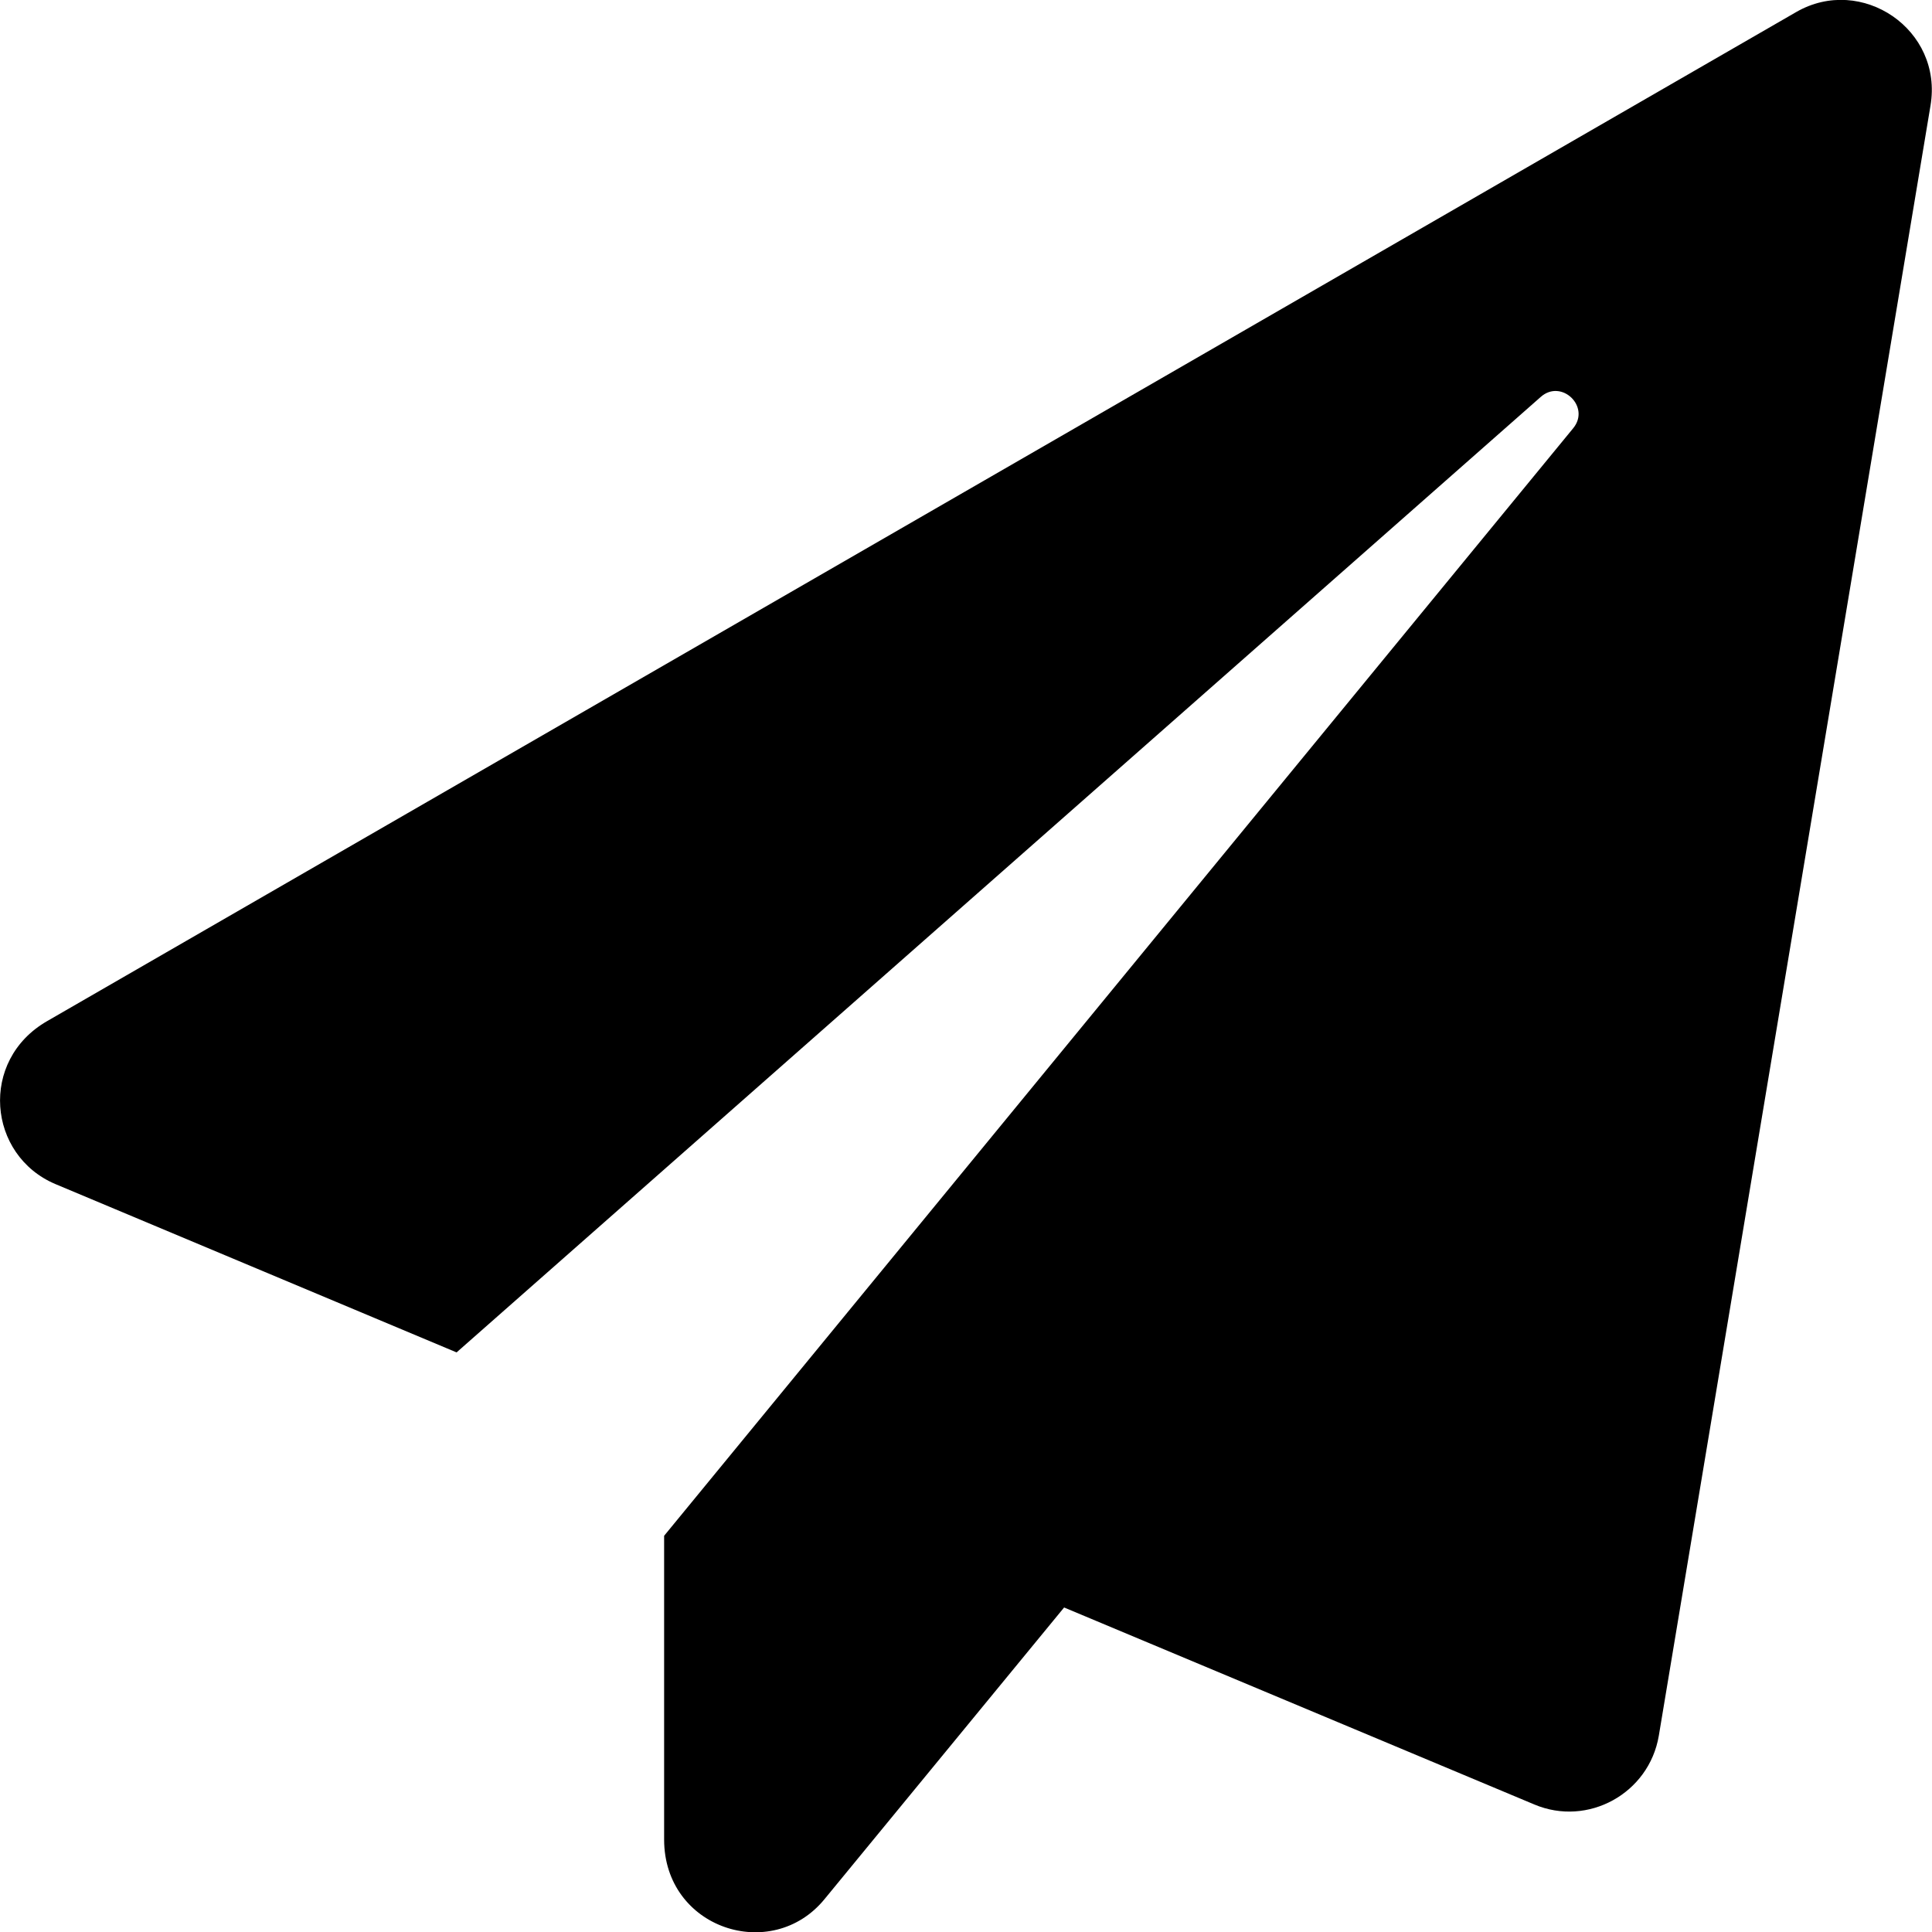
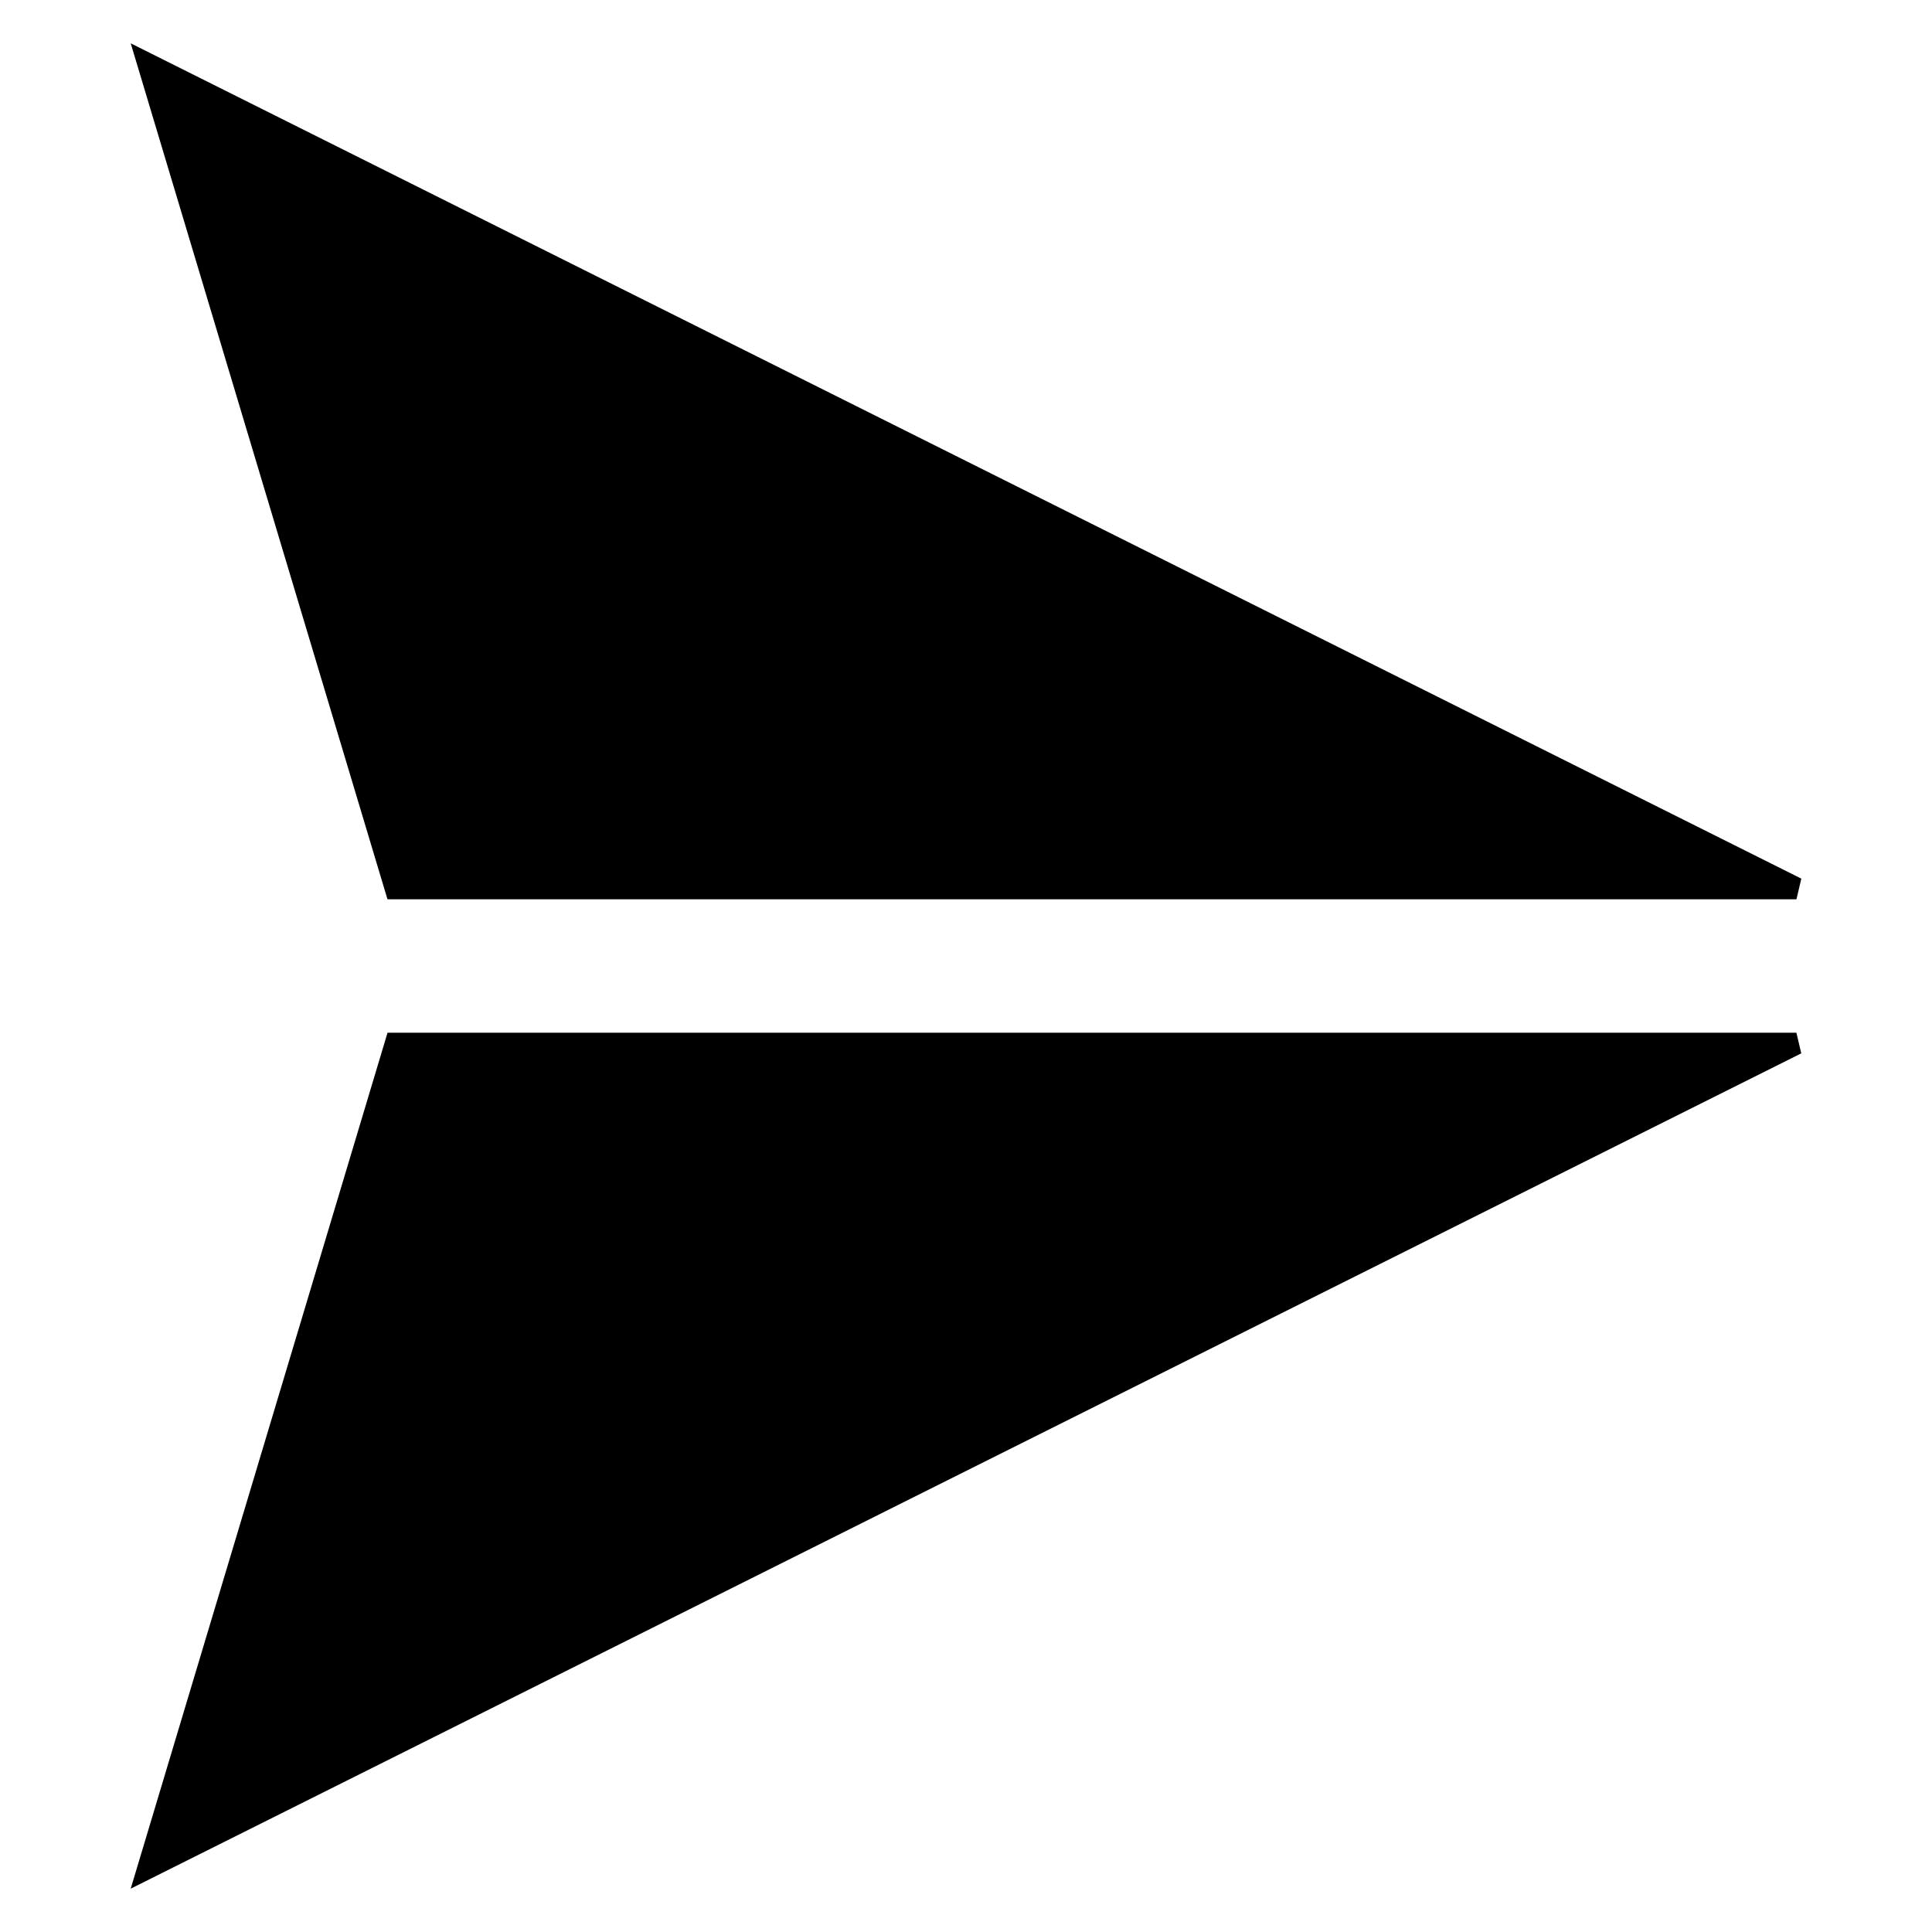
- <svg xmlns="http://www.w3.org/2000/svg" viewBox="0 0 512 512">
-   <path d="M476 3.2L12.5 270.6c-18.1 10.4-15.8 35.6 2.2 43.2L121 358.4l287.3-253.2c5.5-4.9 13.3 2.6 8.6 8.3L176 407v80.5c0 23.6 28.5 32.9 42.5 15.8L282 426l124.6 52.2c14.2 6 30.4-2.9 33-18.2l72-432C515 7.8 493.3-6.8 476 3.2z" />
+ <svg xmlns="http://www.w3.org/2000/svg" width="40mm" height="40mm" viewBox="0 0 40 40" version="1.1" id="svg1">
+   <defs id="defs1" />
+   <g id="layer1">
+     <g id="g24" transform="matrix(1.250042,0,0,1.250042,-39.82898,-3.467884)">
+       <path style="fill:#000000;stroke:#000000;stroke-width:0.361" d="M 34.32,3.84 38.414,17.488 H 61.616 Z" id="path24" />
+       <path style="fill:#000000;stroke:#000000;stroke-width:0.361" d="M 34.32,33.707 38.415,20.059 61.615,20.059 Z" id="path24-1" />
+     </g>
+   </g>
</svg>
